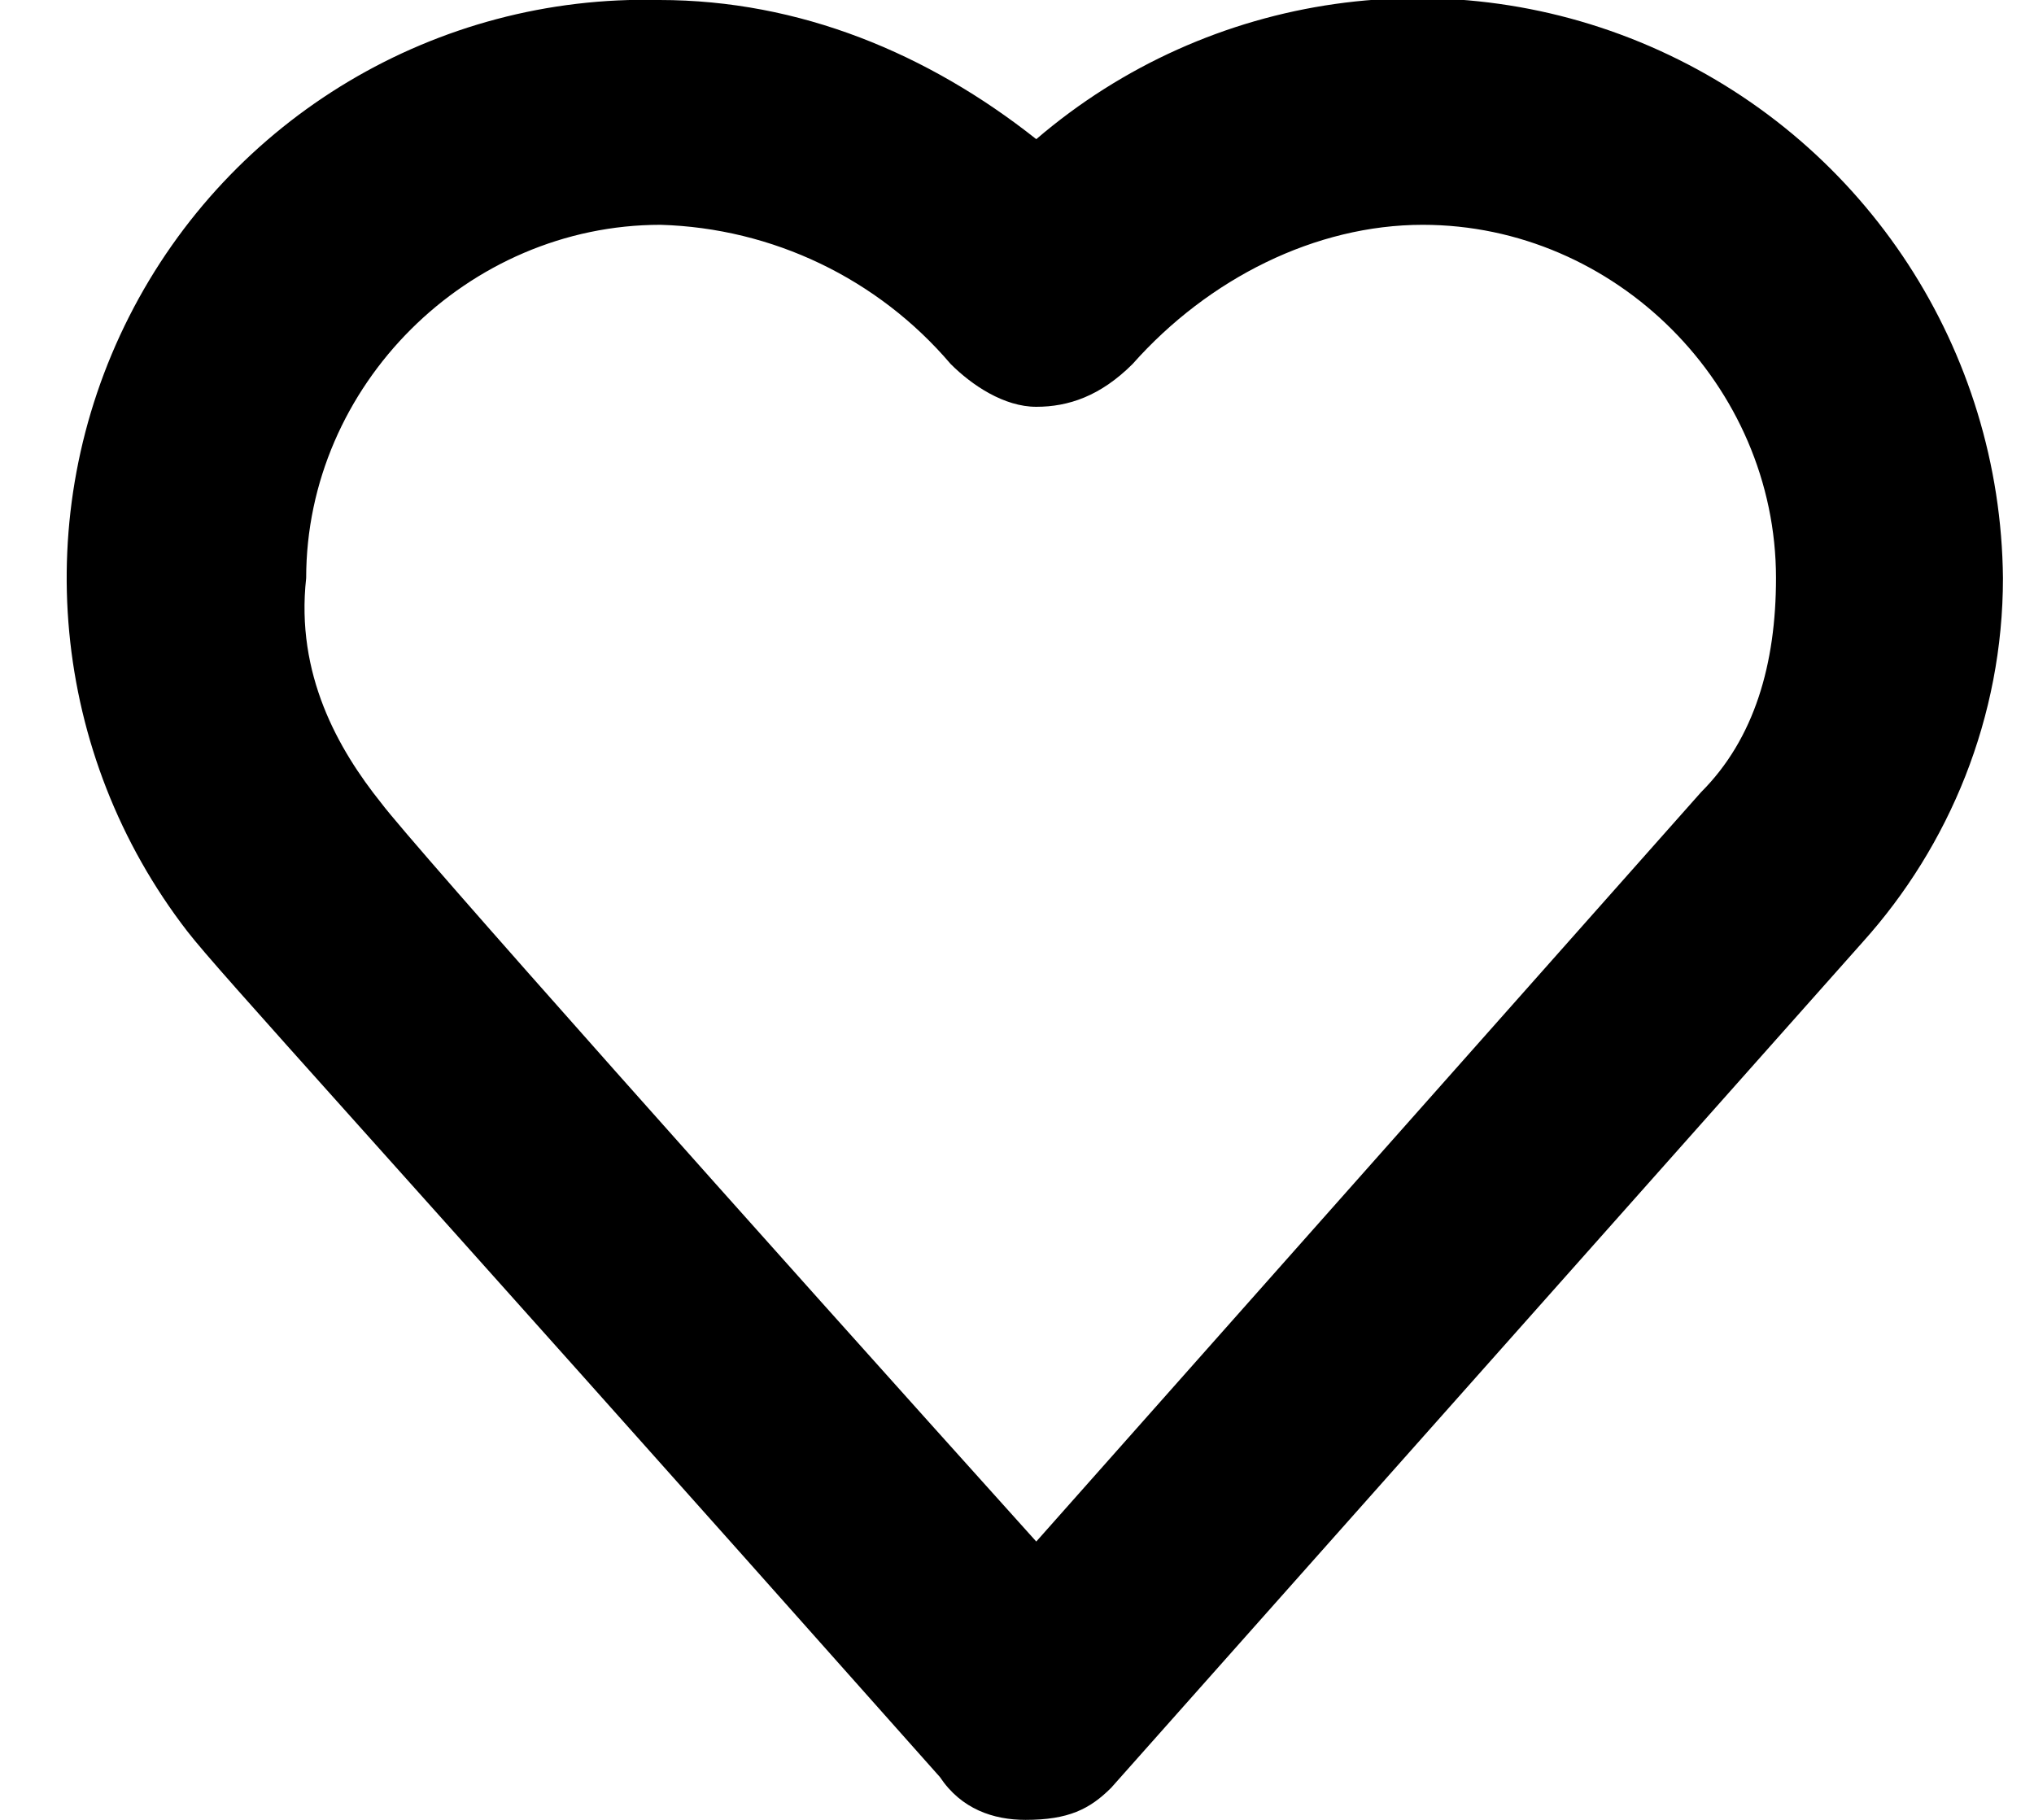
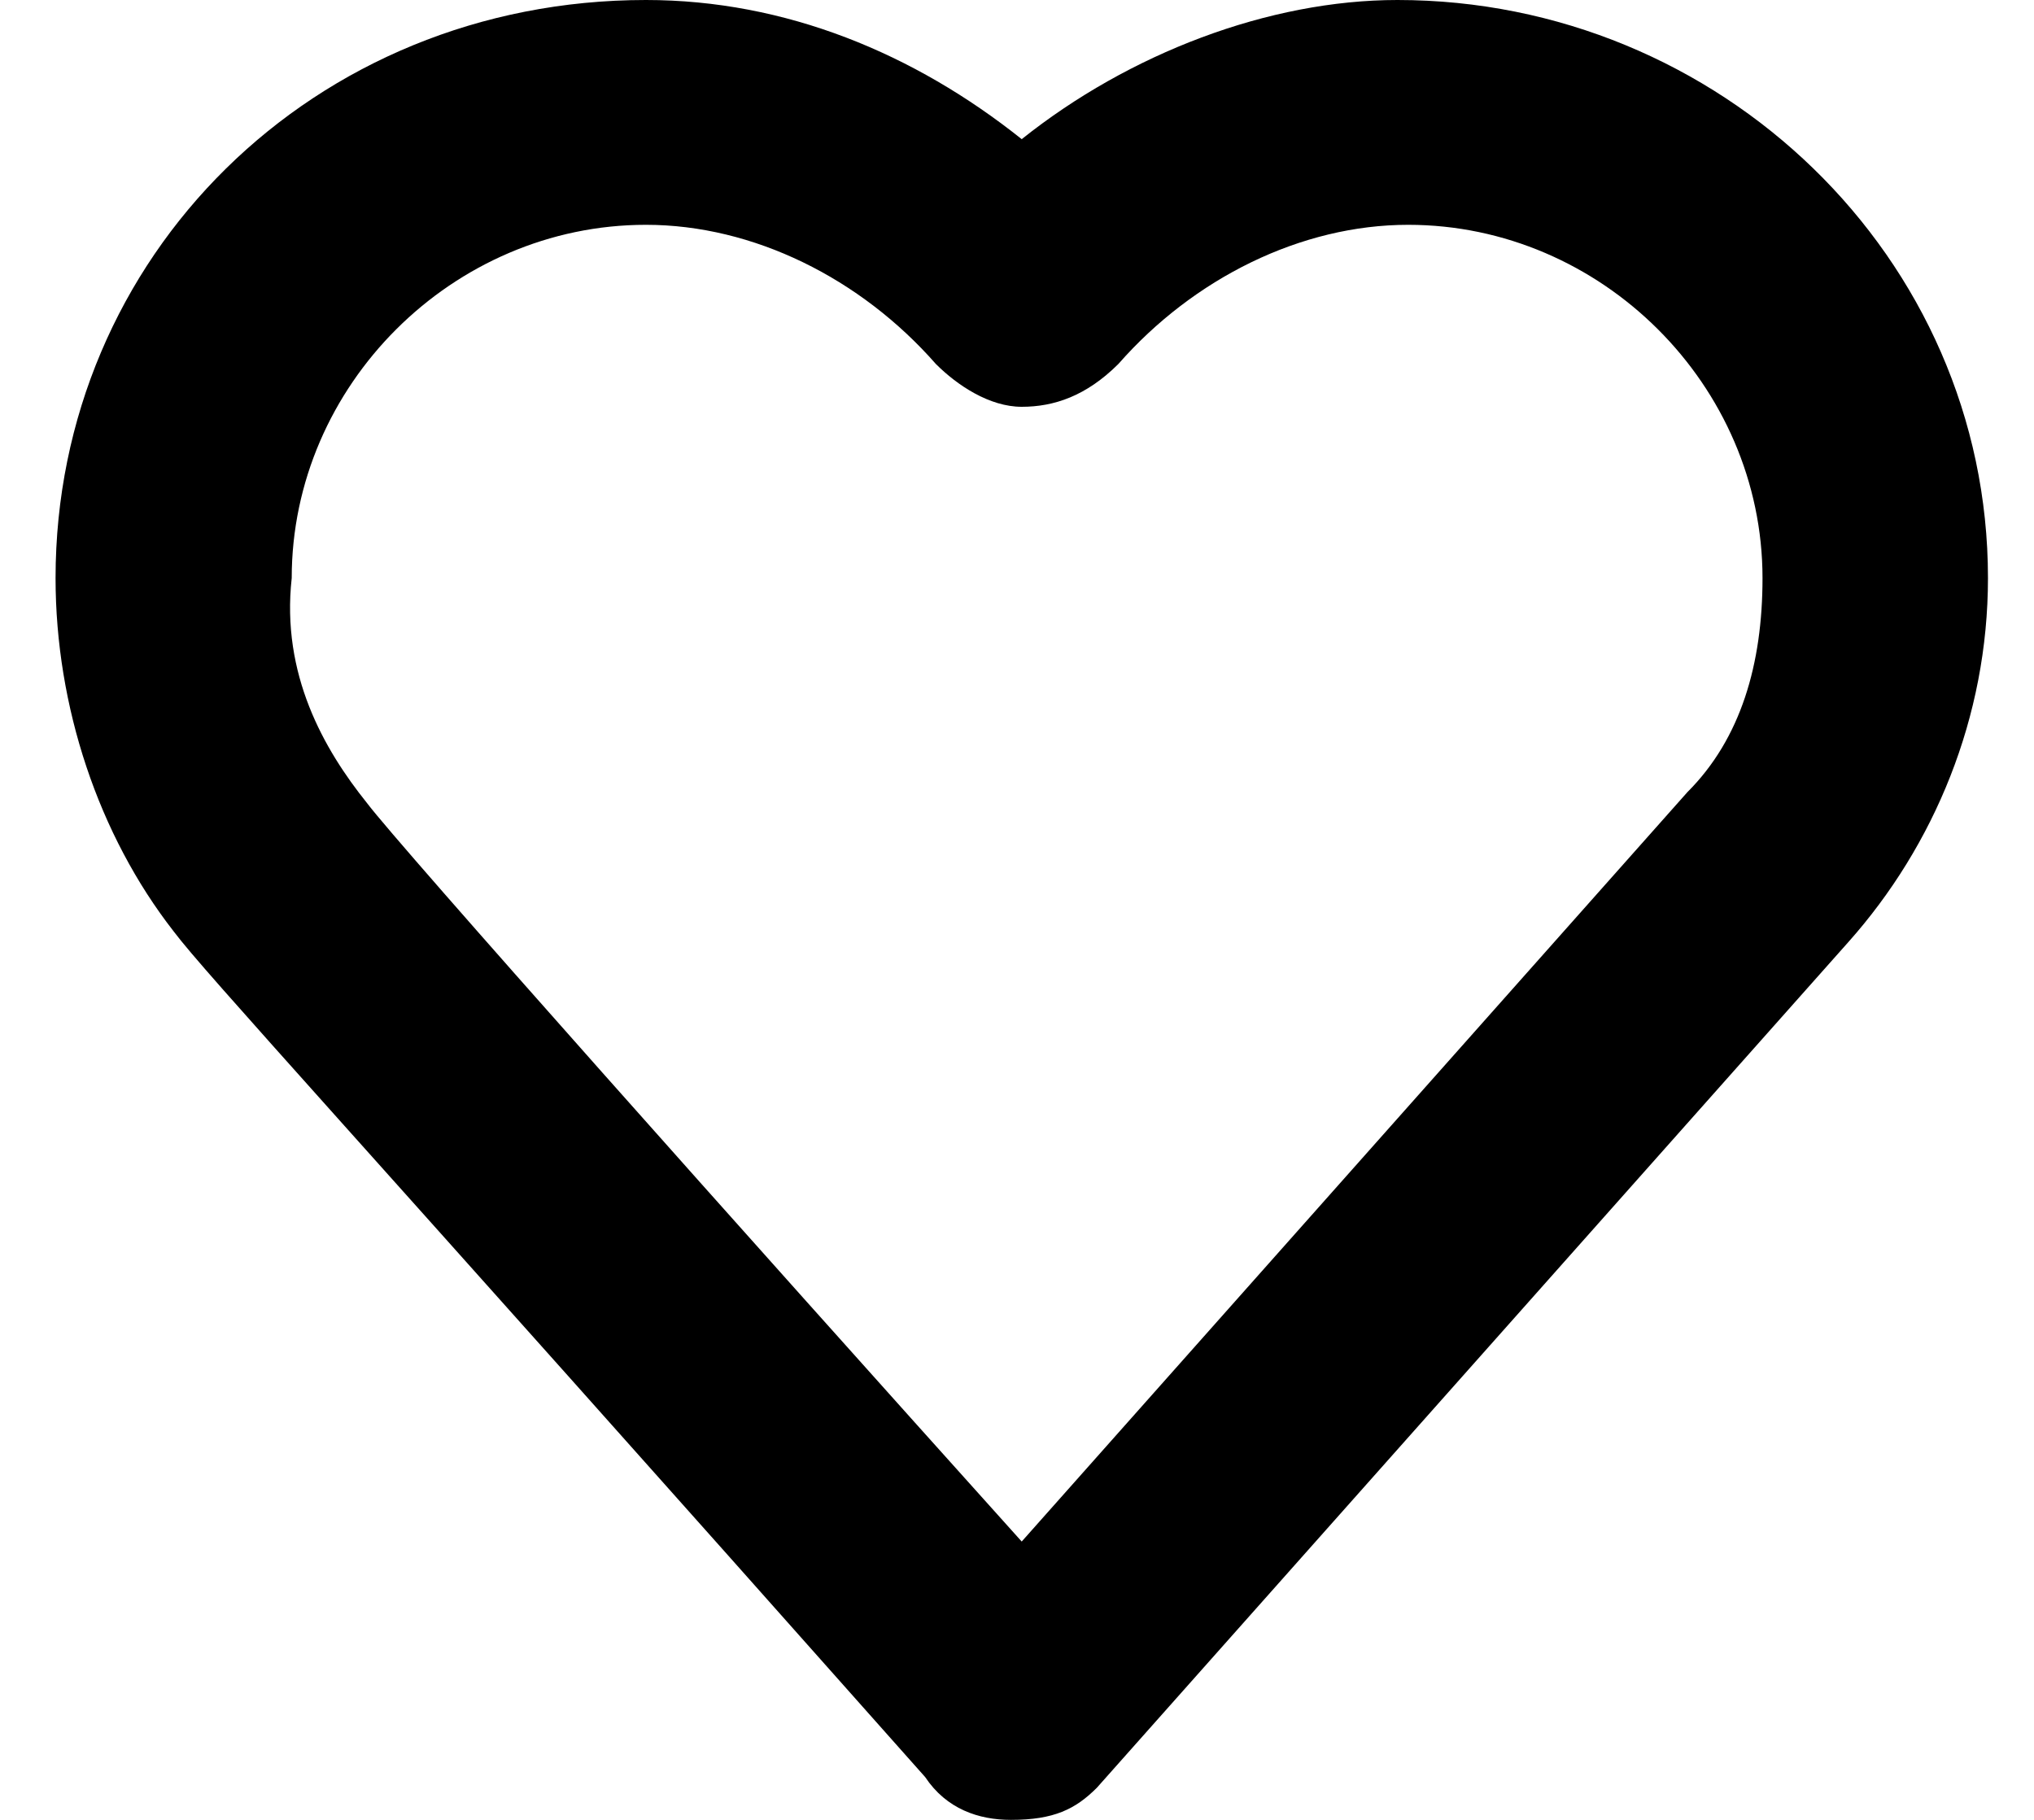
<svg xmlns="http://www.w3.org/2000/svg" width="19" height="17" viewBox="0 0 19 17" fill="none">
-   <path d="M9.58 17c-.3 0-.6-.1-.8-.4-5.42-6.1-6.72-7.5-7.03-7.9A5.4 5.4 0 0 1 6.16 0c1.31 0 2.51.5 3.52 1.3a5.47 5.47 0 0 1 9.03 4.1c0 1.3-.5 2.5-1.31 3.4l-7.02 7.9c-.2.2-.4.3-.8.3ZM3.56 7.5c.3.4 3.51 4 6.12 6.9l6.21-7c.5-.5.7-1.2.7-2 0-1.8-1.5-3.3-3.3-3.3-1 0-2 .5-2.71 1.3-.3.3-.6.4-.9.4-.3 0-.6-.2-.8-.4a3.7 3.7 0 0 0-2.71-1.3c-1.8 0-3.31 1.5-3.31 3.3-.1.9.3 1.6.7 2.1-.1 0-.1 0 0 0Z" fill="#000" />
+   <path d="M9.444 17C9.143 17 8.842 16.9 8.642 16.6C3.226 10.5 1.923 9.1 1.622 8.7C0.92 7.8 0.519 6.6 0.519 5.4C0.519 2.4 2.925 0 6.034 0C7.338 0 8.541 0.5 9.544 1.3C10.547 0.5 11.851 0 13.054 0C16.062 0 18.57 2.4 18.57 5.4C18.57 6.7 18.068 7.9 17.266 8.8L10.246 16.7C10.046 16.9 9.845 17 9.444 17ZM3.427 7.5C3.728 7.9 6.937 11.5 9.544 14.4L15.762 7.4C16.263 6.9 16.464 6.2 16.464 5.4C16.464 3.6 14.959 2.1 13.154 2.1C12.152 2.1 11.149 2.6 10.447 3.4C10.146 3.7 9.845 3.8 9.544 3.8C9.243 3.8 8.942 3.6 8.742 3.4C8.04 2.6 7.037 2.1 6.034 2.1C4.229 2.1 2.725 3.6 2.725 5.4C2.625 6.3 3.026 7 3.427 7.5C3.326 7.5 3.326 7.5 3.427 7.5Z" fill="black" />
</svg>
